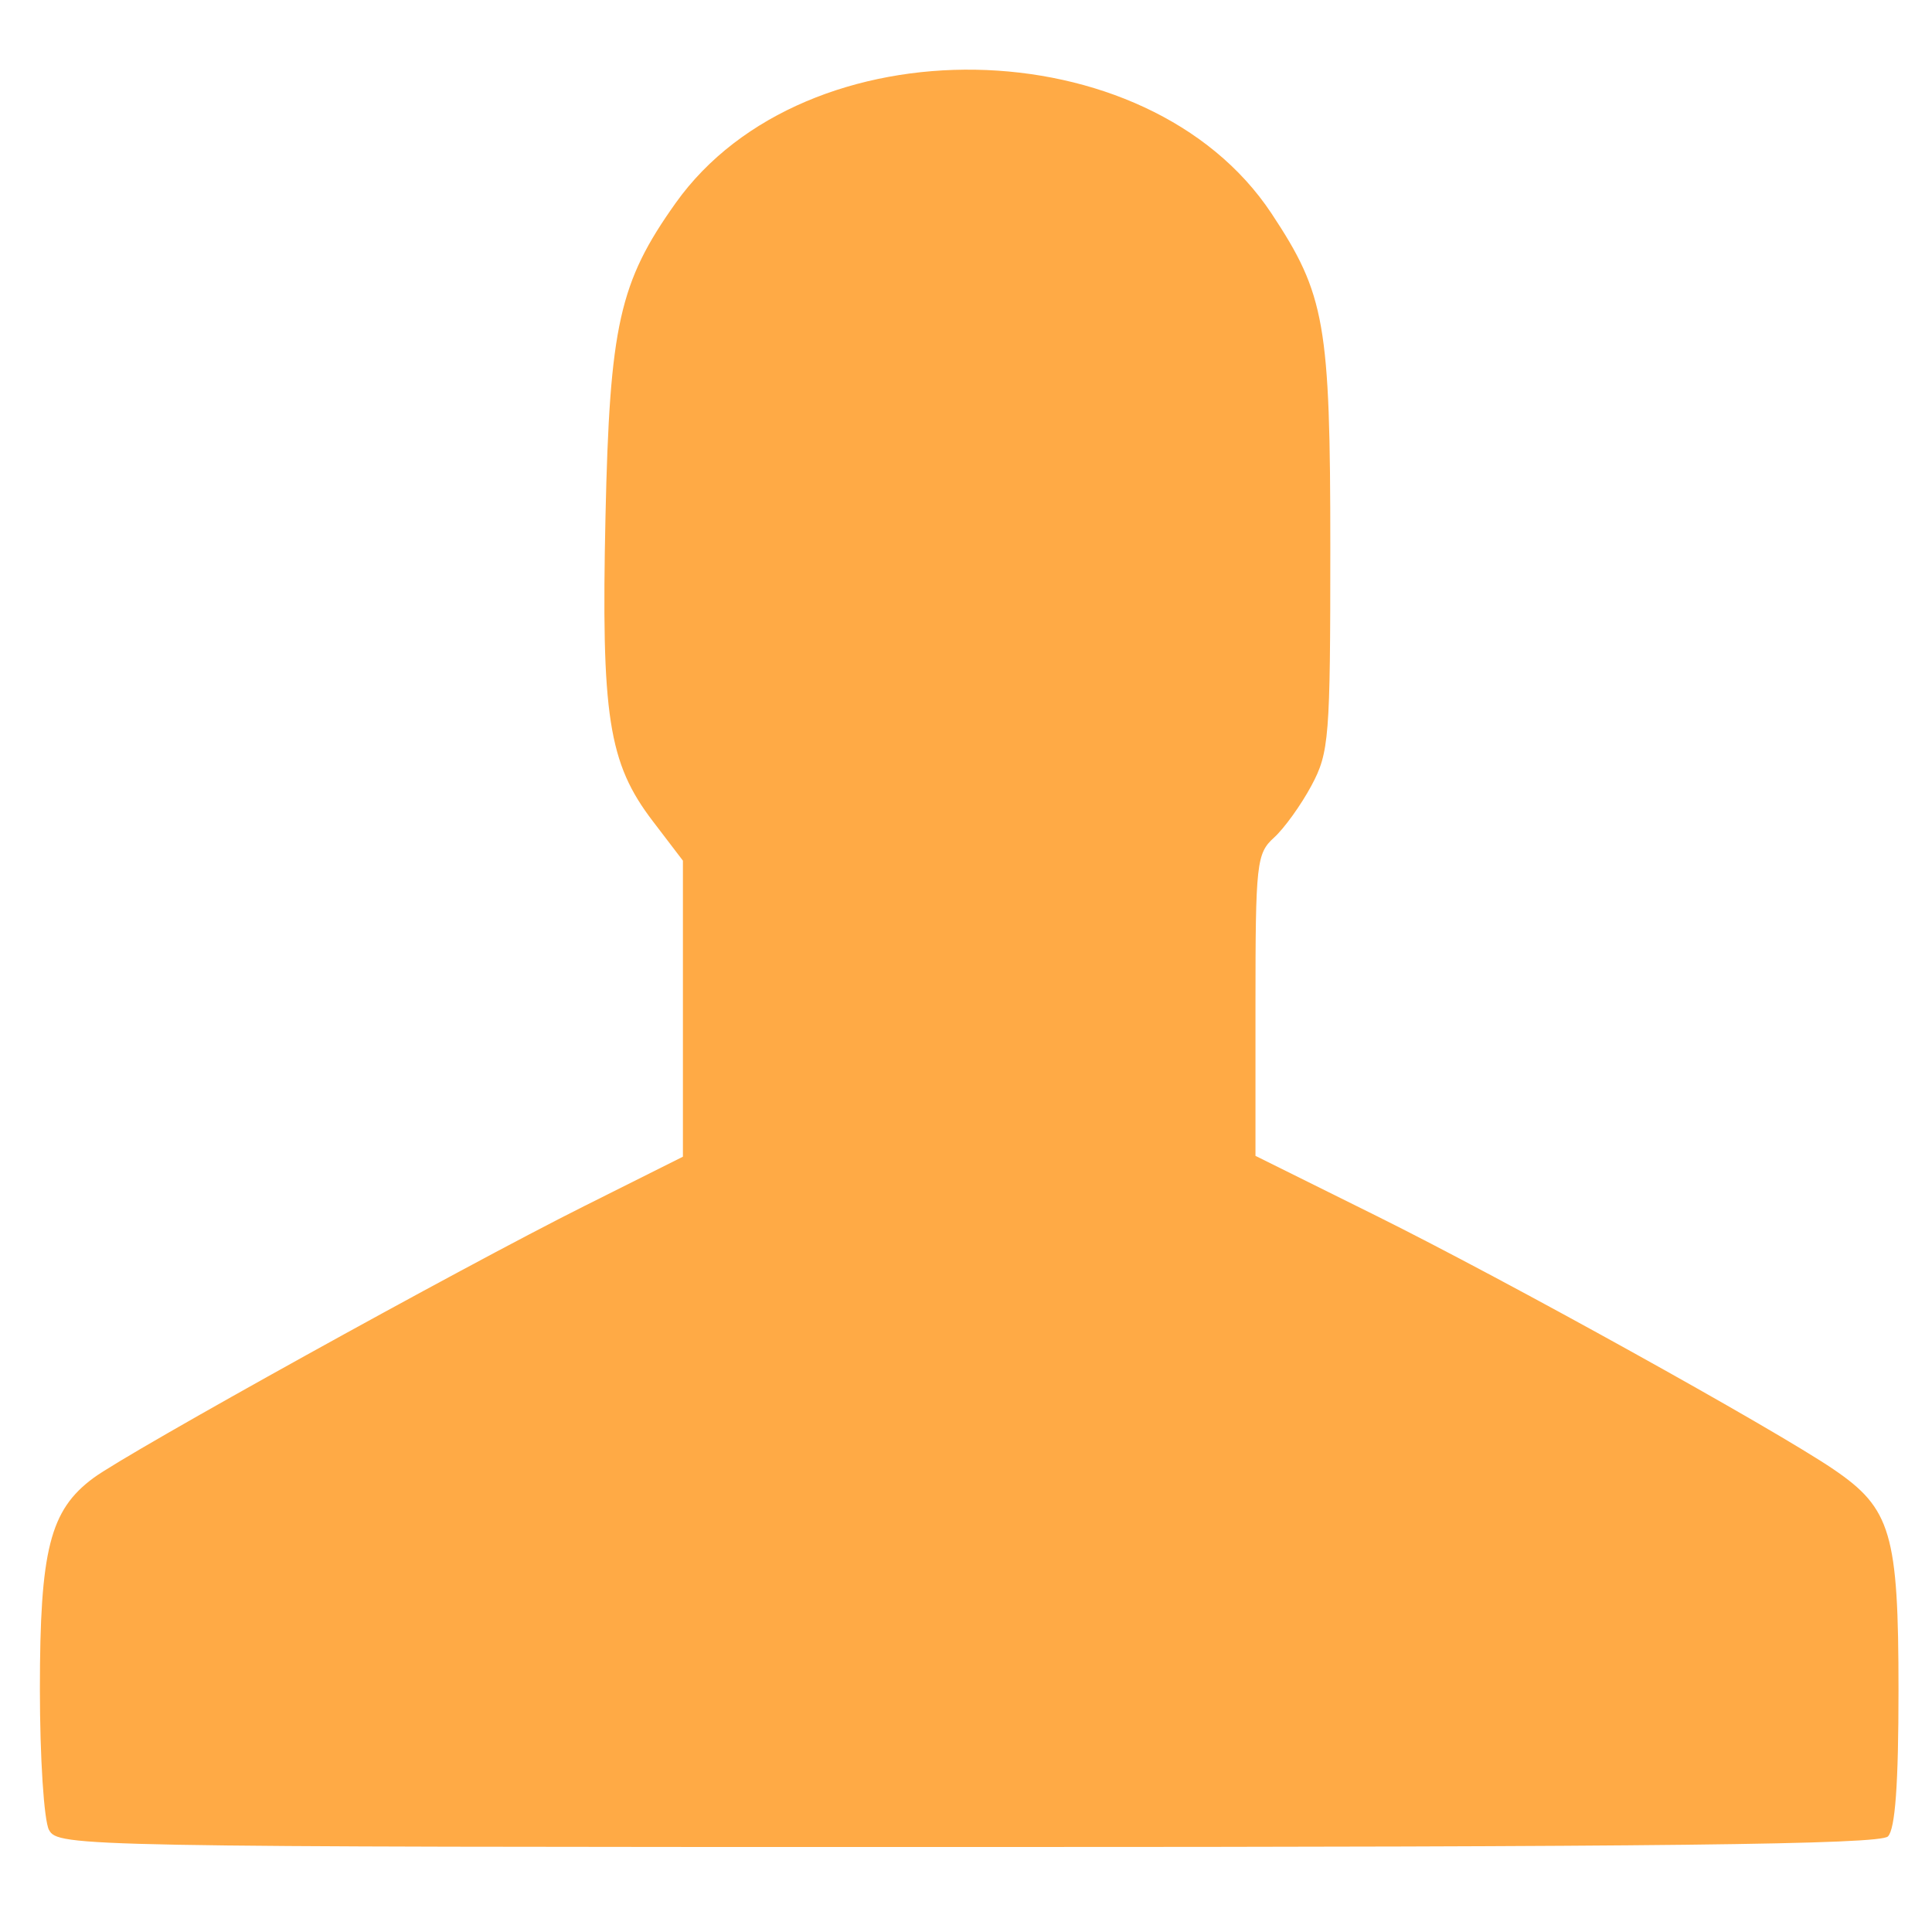
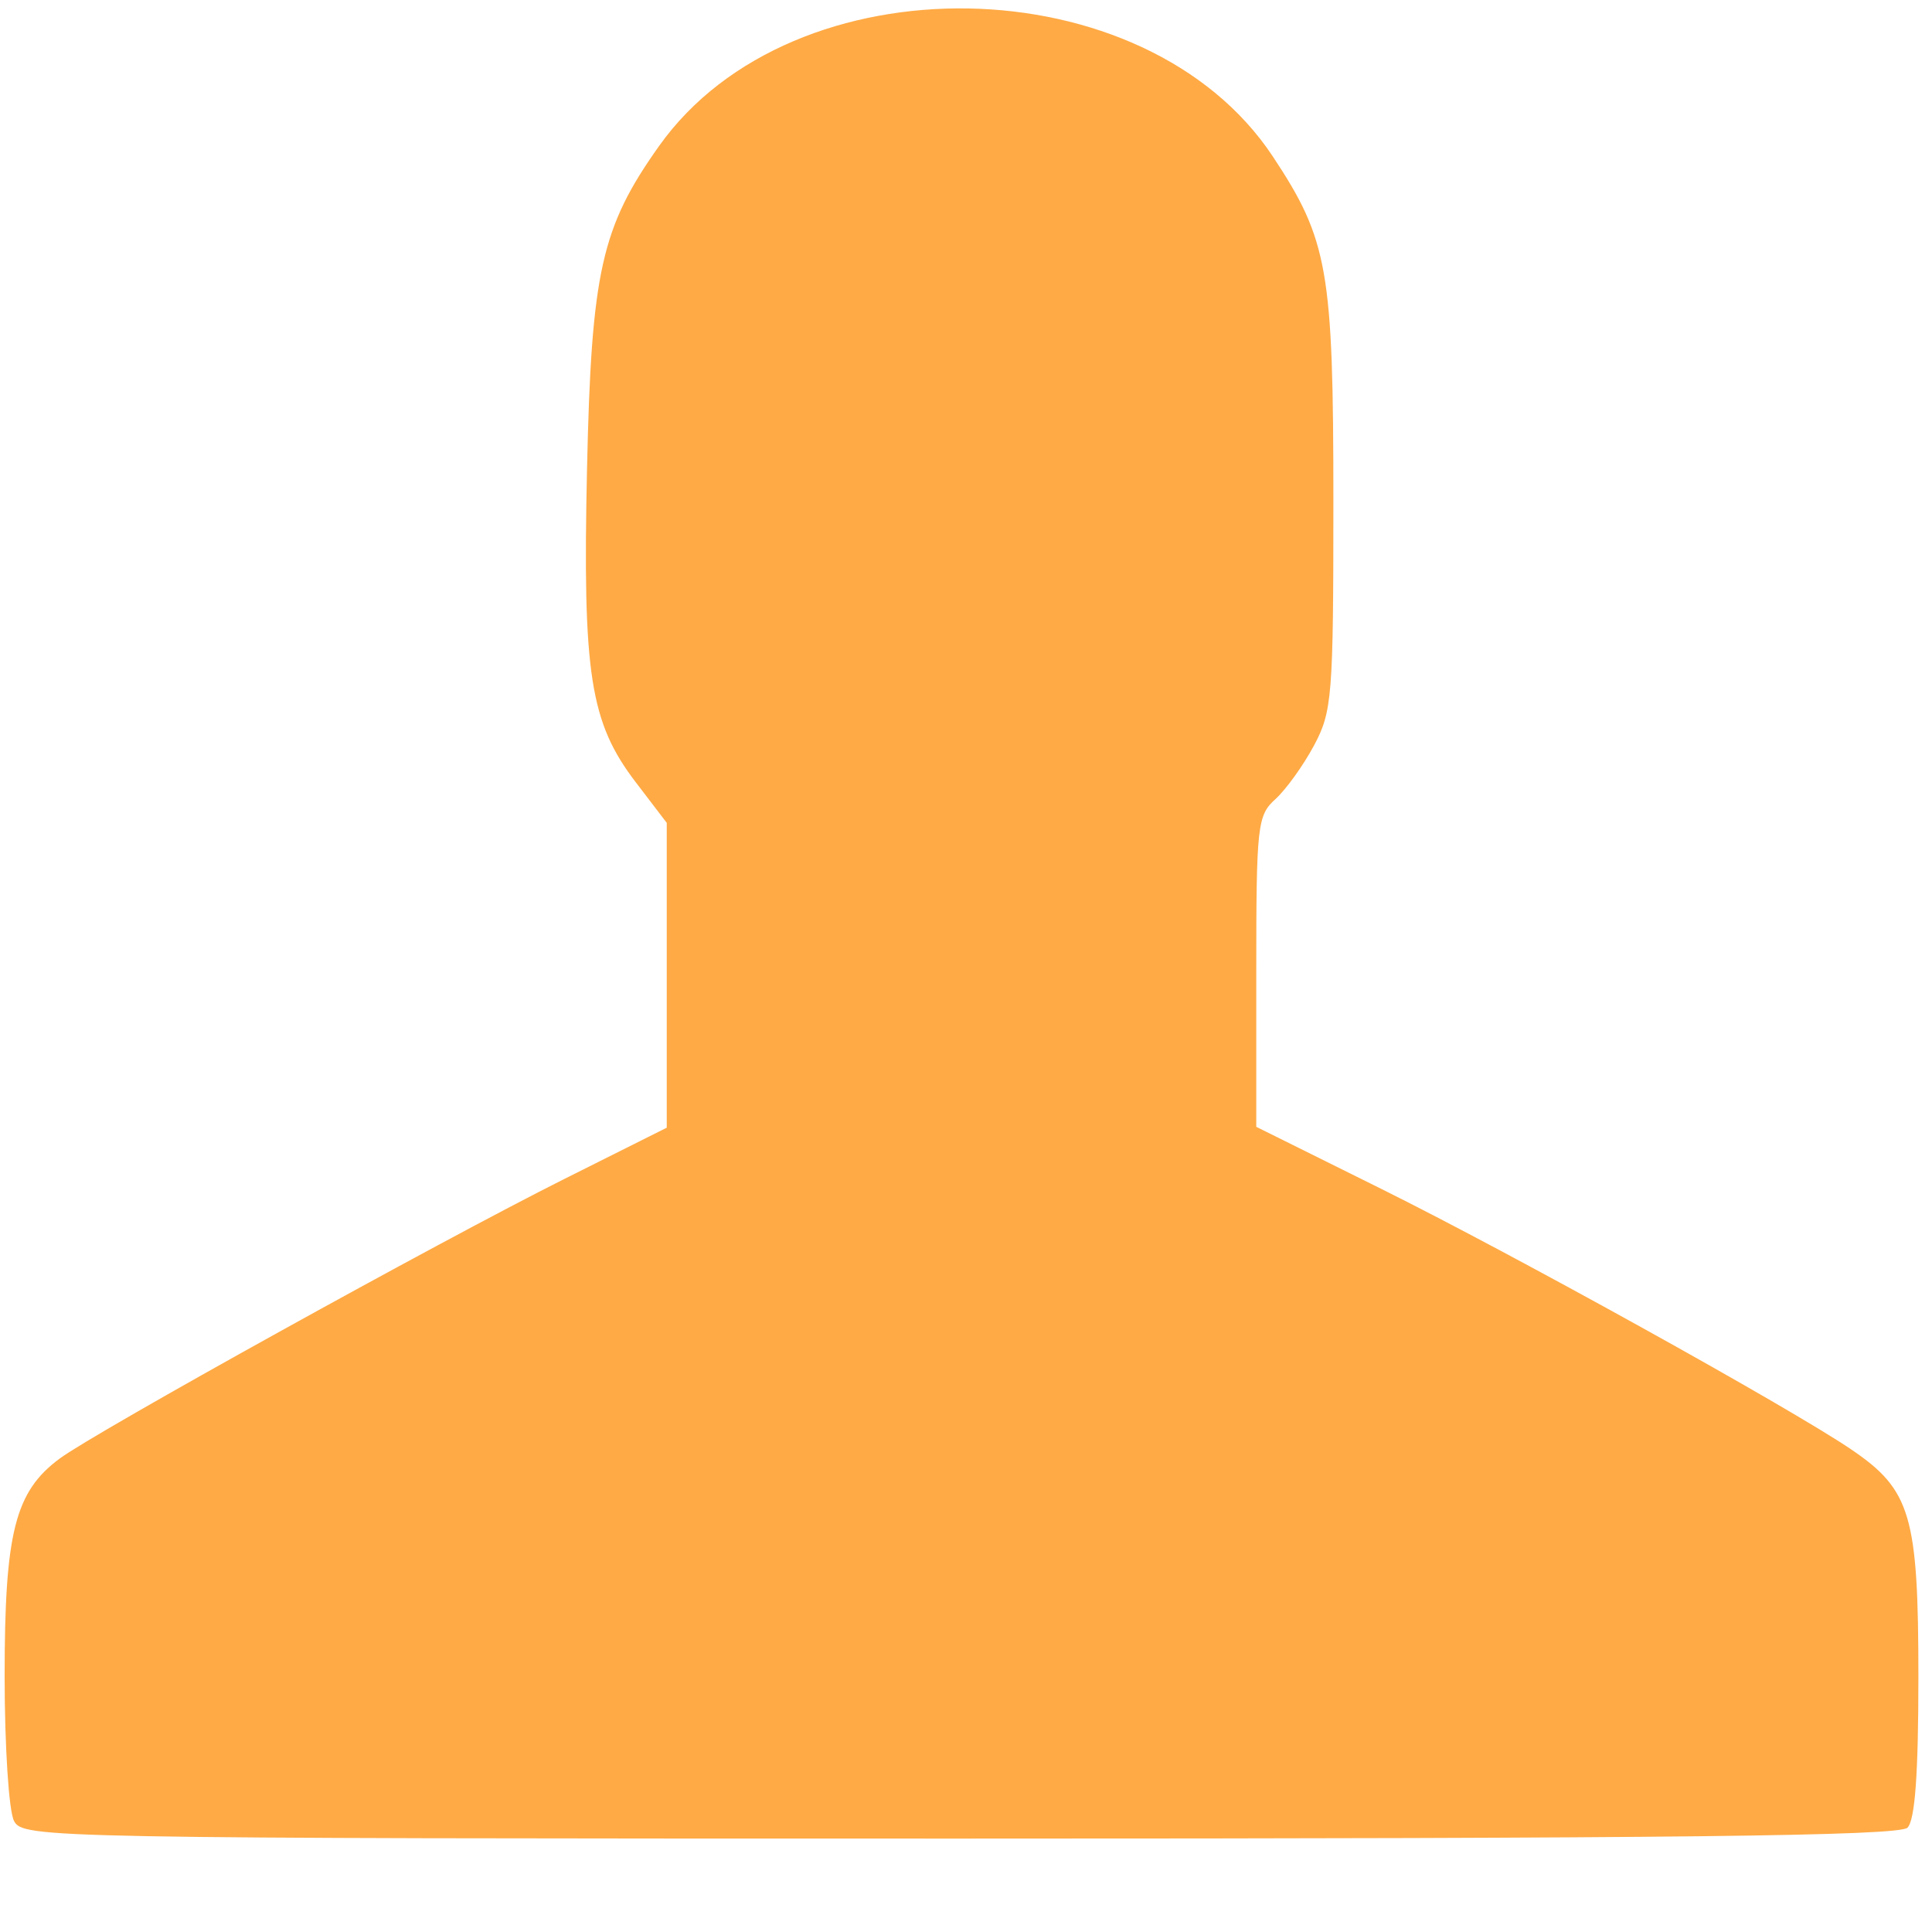
- <svg xmlns="http://www.w3.org/2000/svg" width="65" height="65" viewBox="0 0 65 65" id="svg2" version="1.1">
+ <svg xmlns="http://www.w3.org/2000/svg" width="45" height="45" viewBox="0 0 45 45" id="svg2" version="1.1">
  <defs id="defs4" />
-   <g id="layer1" transform="translate(0,-987.3622)">
-     <path style="fill:#ffaa45;fill-opacity:1" d="m 1.649,1048.931 c -0.17,-0.317 -0.307,-2.433 -0.307,-4.736 0,-4.693 0.338,-6.026 1.8,-7.107 1.193,-0.882 12.363,-7.071 16.5,-9.141 l 3.334,-1.669 0,-4.98 0,-4.98 -1.014,-1.329 c -1.494,-1.957 -1.739,-3.532 -1.591,-10.243 0.141,-6.437 0.465,-7.886 2.357,-10.548 4.367,-6.144 15.884,-5.945 20.051,0.347 1.804,2.724 1.978,3.714 1.978,11.247 0,6.402 -0.039,6.888 -0.635,8.001 -0.349,0.652 -0.916,1.439 -1.259,1.75 -0.588,0.532 -0.624,0.855 -0.624,5.636 l 0,5.071 4.075,2.022 c 4.343,2.156 13.347,7.148 15.37,8.522 1.942,1.319 2.189,2.158 2.189,7.434 0,3.154 -0.11,4.673 -0.356,4.919 -0.272,0.272 -7.551,0.356 -30.958,0.356 -29.952,0 -30.608,-0.012 -30.909,-0.573 z" id="path4181" />
+   <g id="layer1" transform="translate(0,-1007.362)">
+     <path style="fill:#ffaa45;fill-opacity:1" d="m 0.327,1049.776 c -0.121,-0.226 -0.219,-1.734 -0.219,-3.376 0,-3.345 0.241,-4.296 1.283,-5.066 0.851,-0.629 8.813,-5.04 11.762,-6.516 l 2.377,-1.19 0,-3.55 0,-3.55 -0.723,-0.947 c -1.065,-1.395 -1.239,-2.518 -1.134,-7.302 0.101,-4.589 0.332,-5.622 1.68,-7.519 3.113,-4.38 11.323,-4.238 14.294,0.247 1.286,1.942 1.41,2.648 1.41,8.018 0,4.564 -0.028,4.91 -0.453,5.704 -0.249,0.465 -0.653,1.026 -0.898,1.247 -0.419,0.379 -0.445,0.61 -0.445,4.017 l 0,3.615 2.905,1.442 c 3.096,1.537 9.515,5.095 10.957,6.075 1.384,0.94 1.56,1.538 1.56,5.3 0,2.248 -0.078,3.331 -0.254,3.507 -0.194,0.194 -5.383,0.254 -22.068,0.254 -21.352,0 -21.82,-0.013 -22.034,-0.409 z" id="path4181" />
  </g>
</svg>
